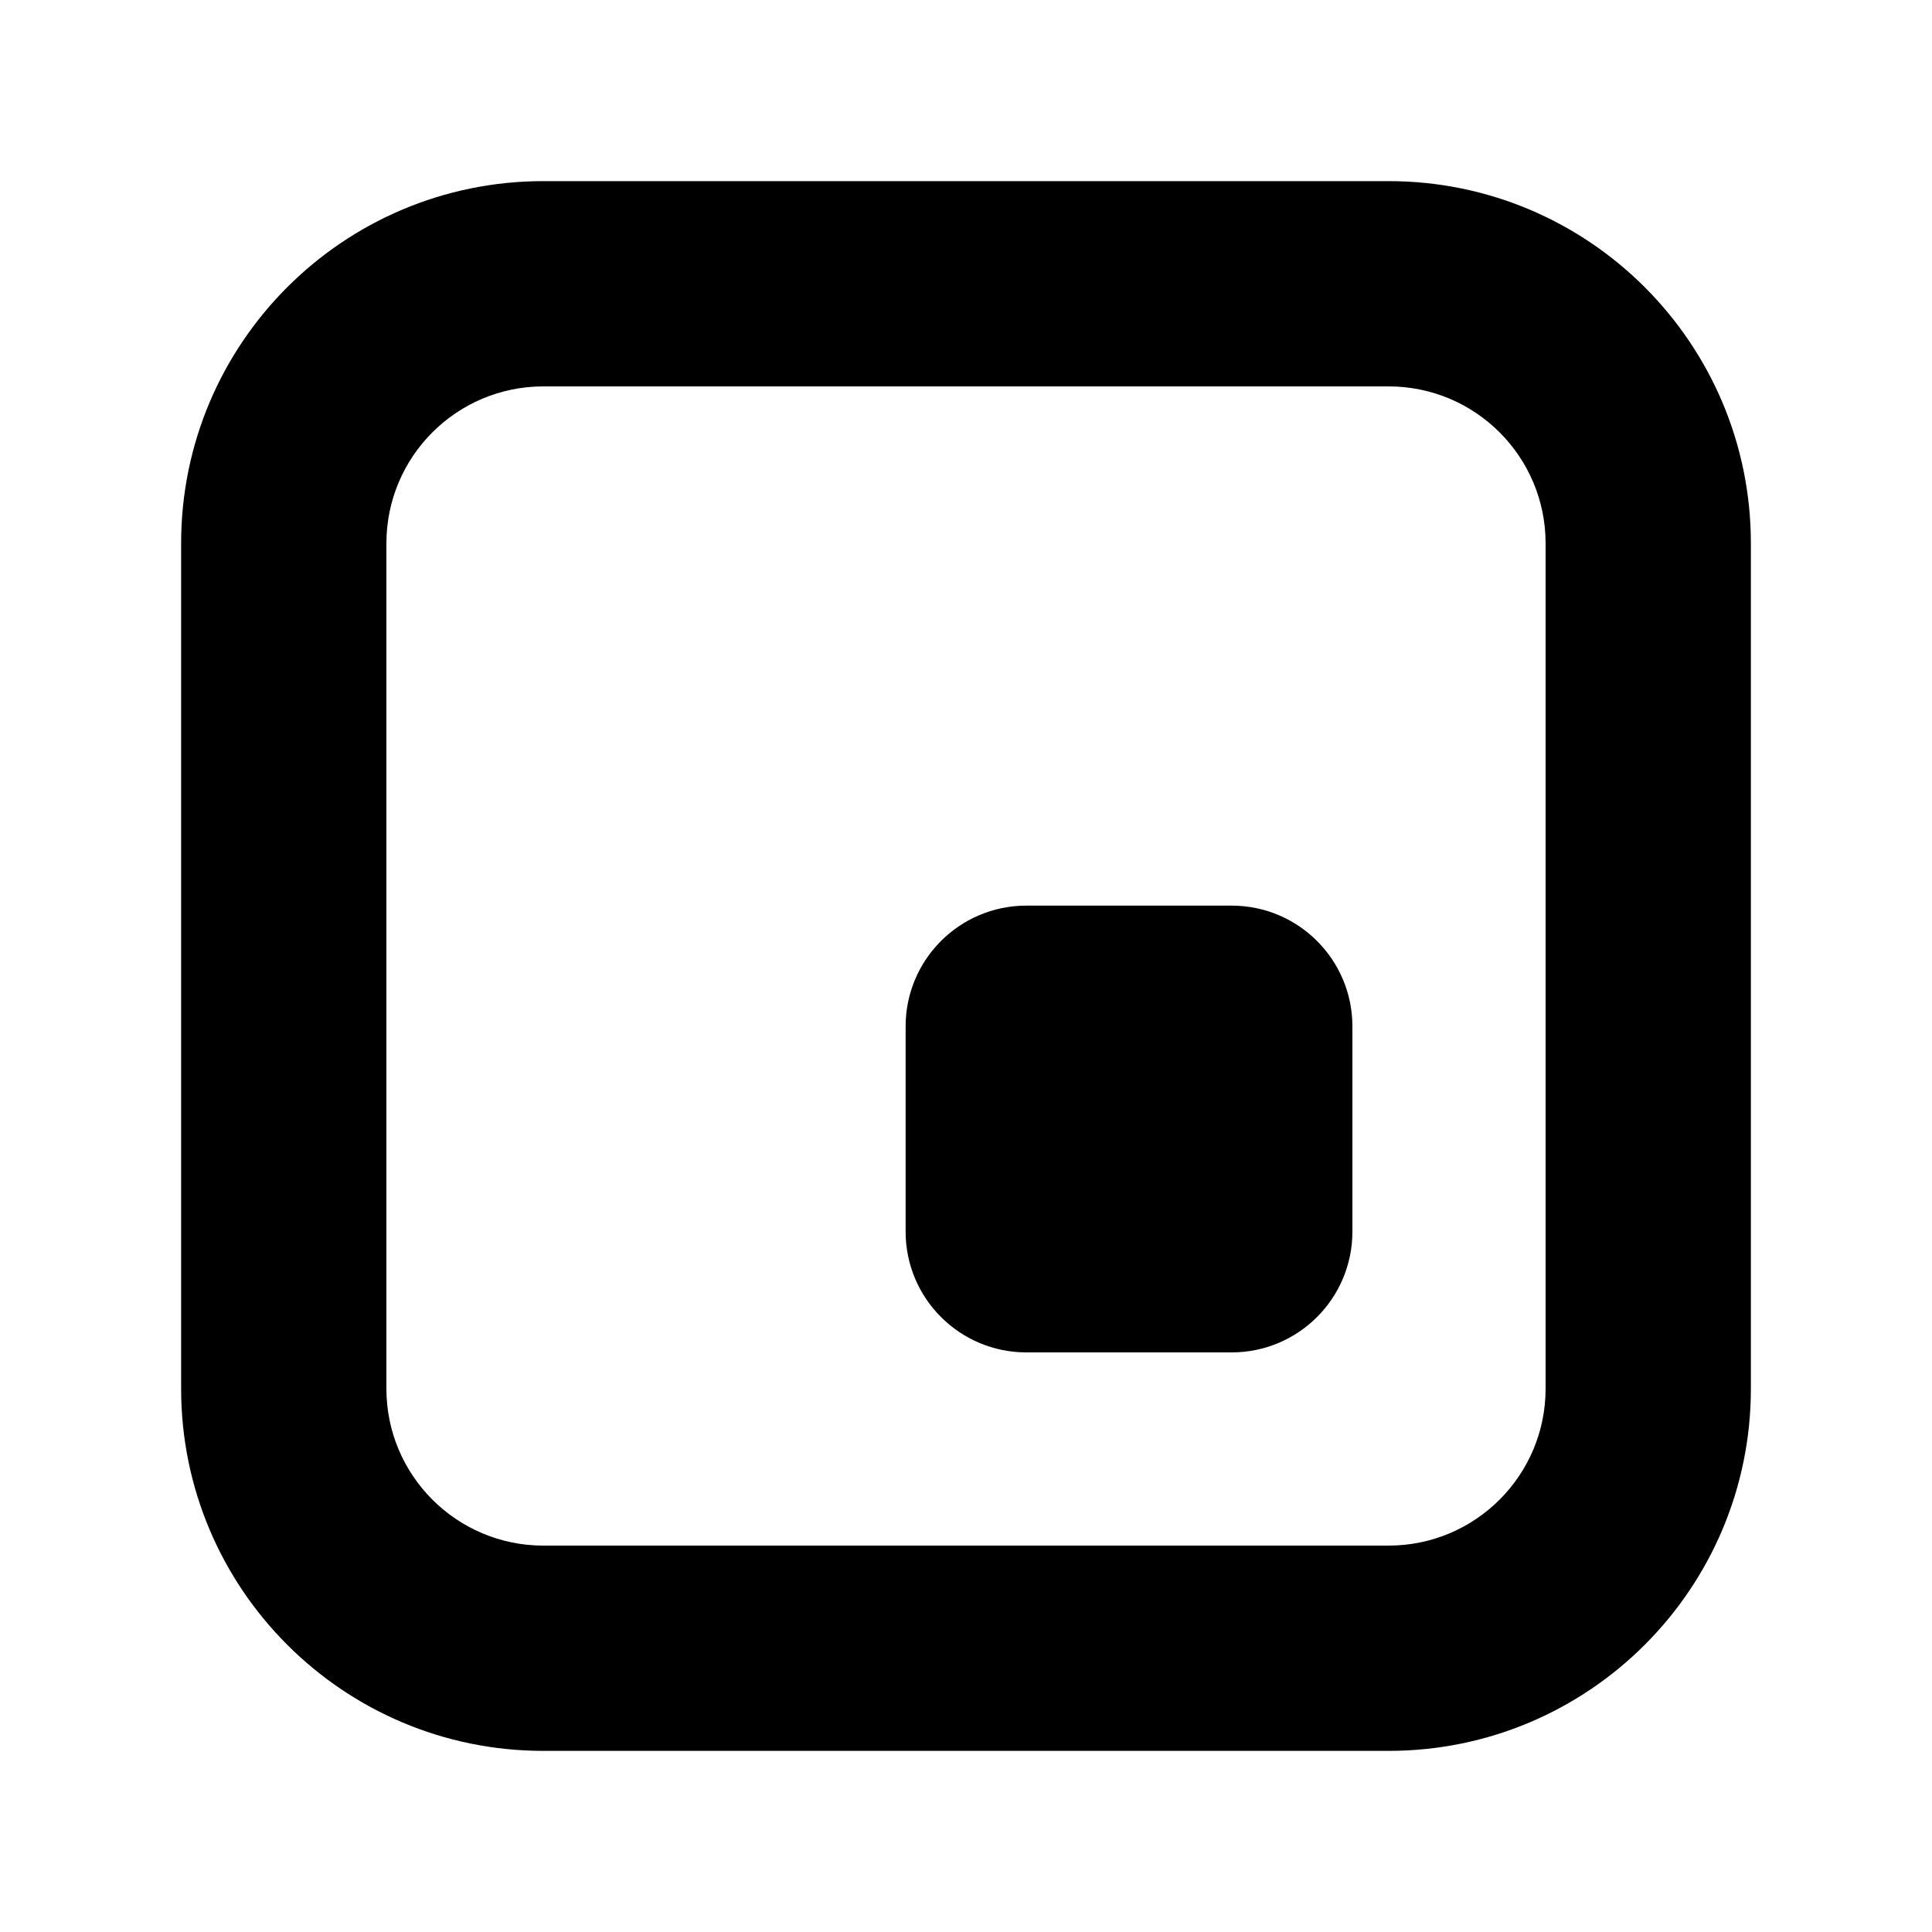
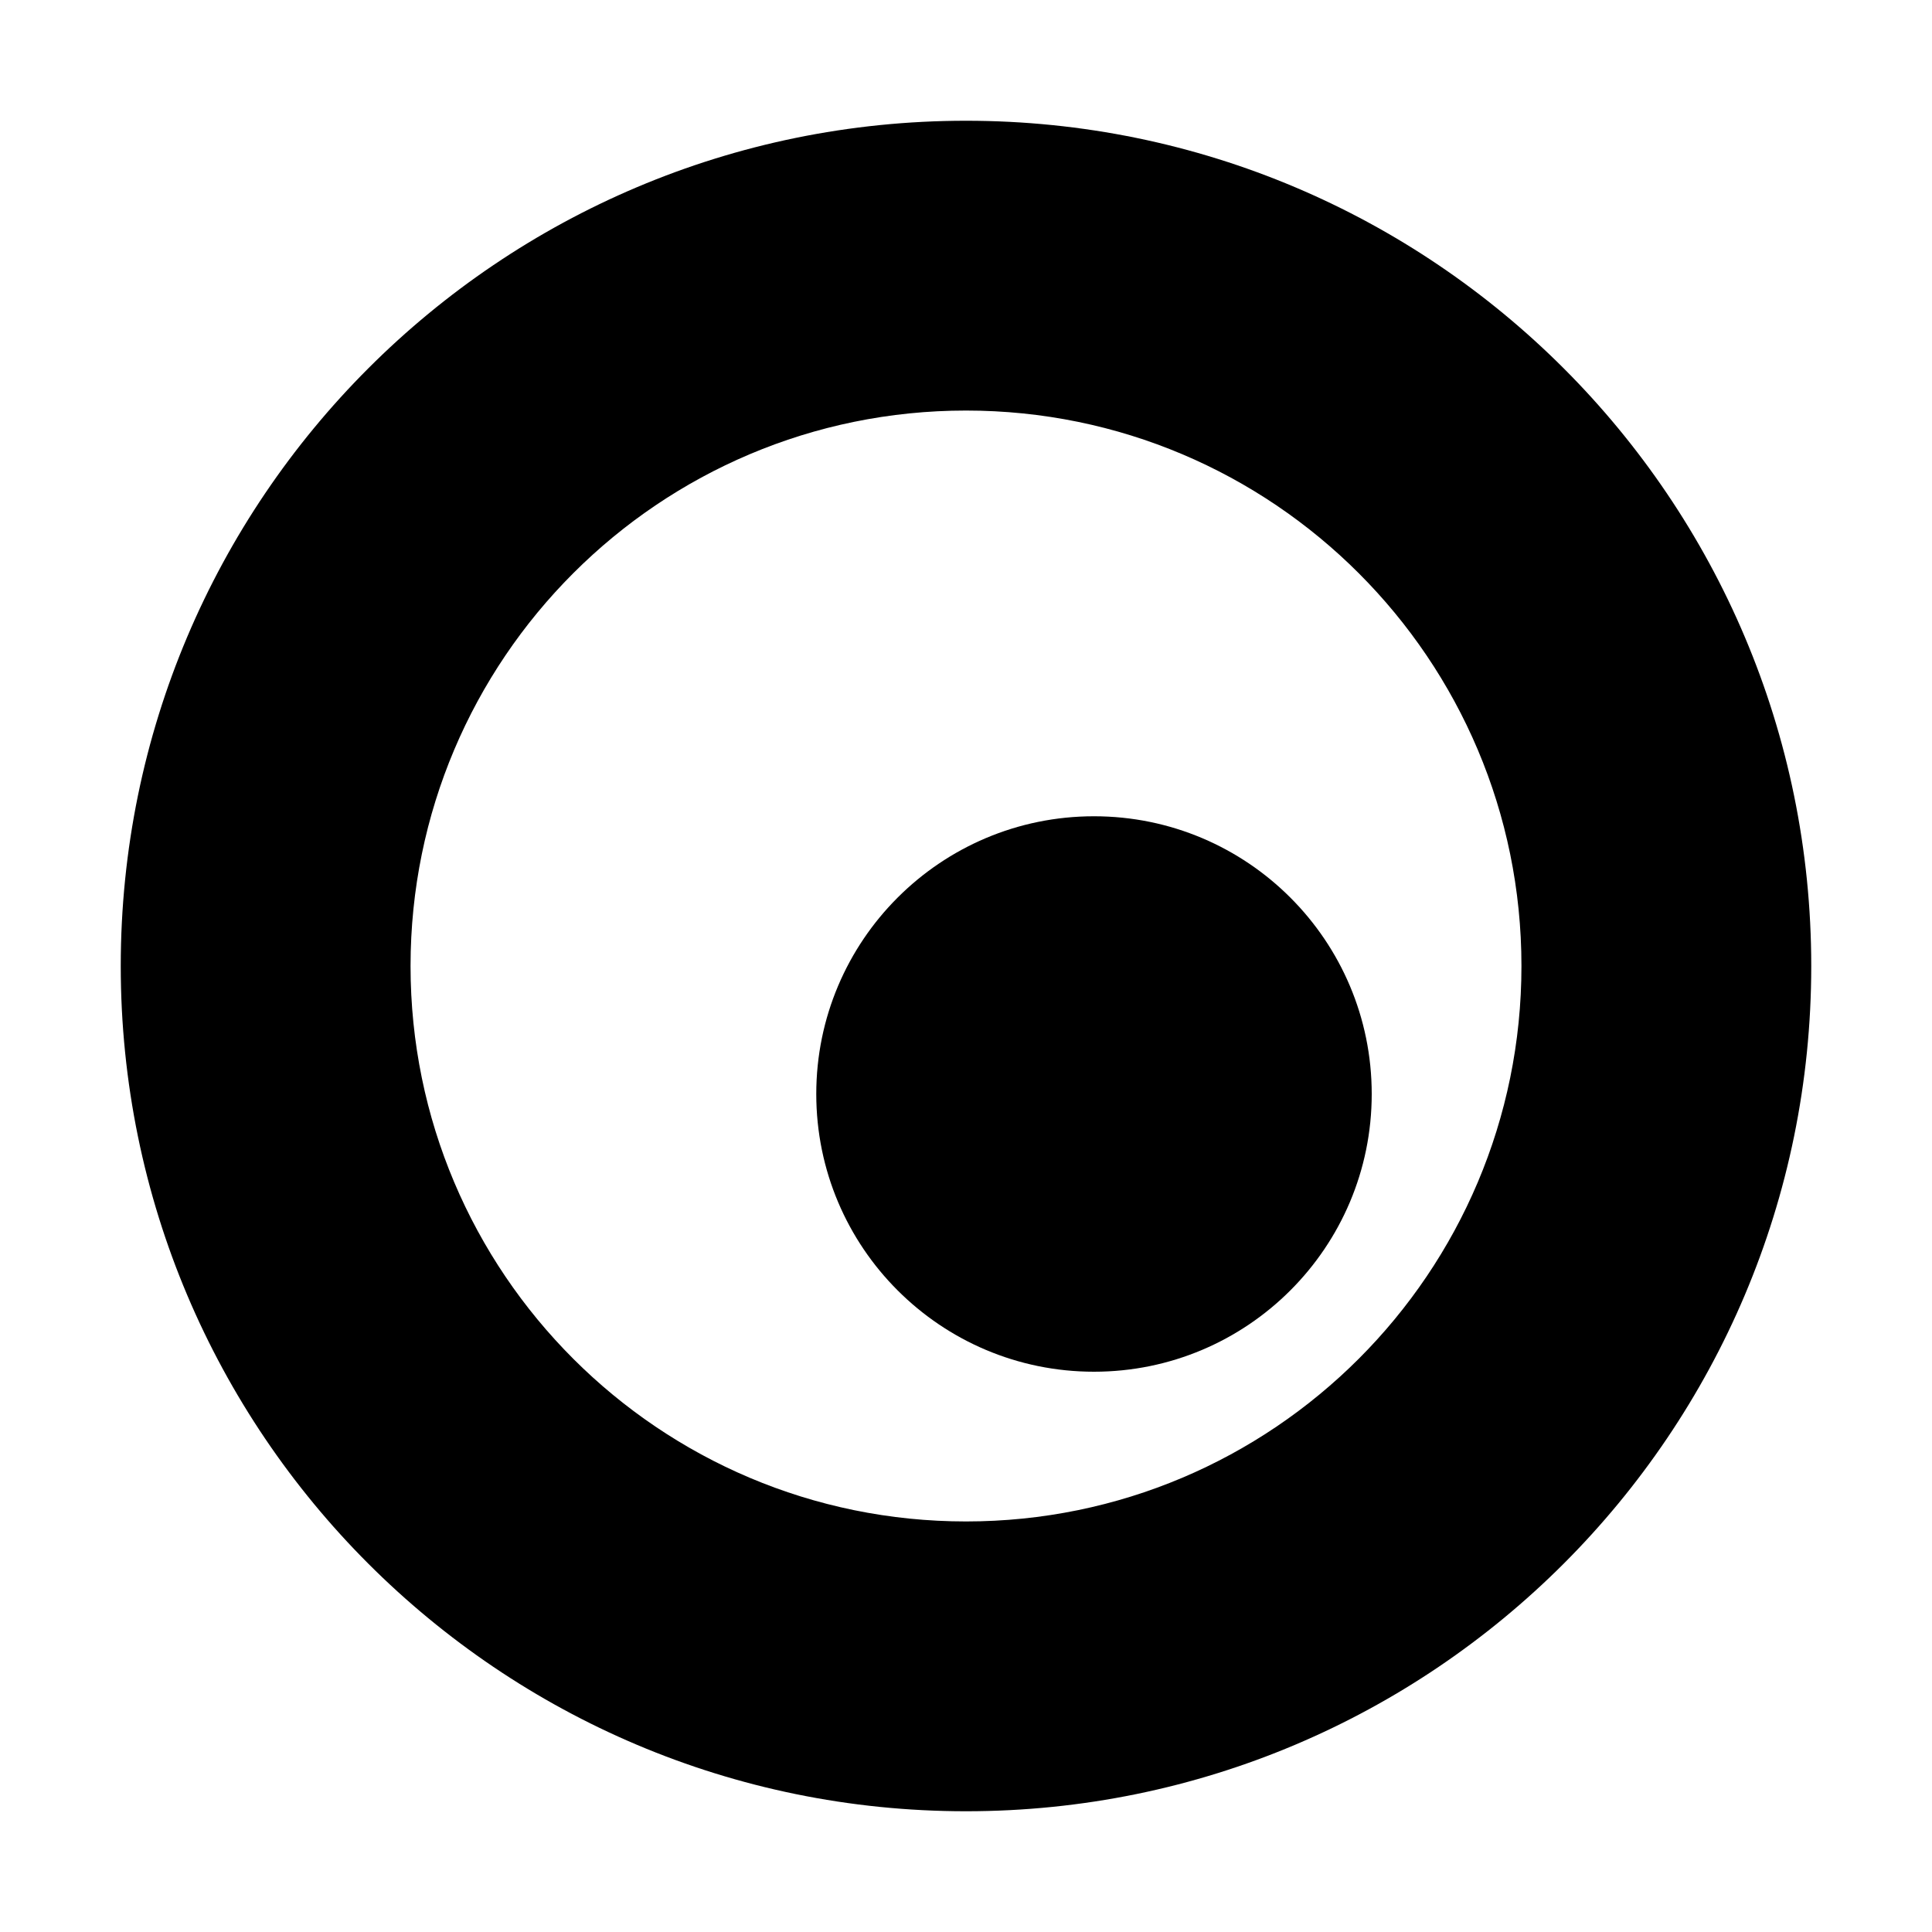
<svg xmlns="http://www.w3.org/2000/svg" viewBox="0 0 32 32">
-   <path fill="#000" fill-rule="evenodd" d="M9 3h14a6 6 0 0 1 6 6v14a6 6 0 0 1-6 6H9a6 6 0 0 1-6-6V9a6 6 0 0 1 6-6Zm0 3.4A2.6 2.6 0 0 0 6.4 9v14A2.6 2.6 0 0 0 9 25.6h14a2.6 2.6 0 0 0 2.6-2.6V9A2.6 2.6 0 0 0 23 6.4H9Z" />
-   <rect x="15" y="15" width="7.4" height="7.4" rx="2" fill="#000" />
+   <path fill="#000" fill-rule="evenodd" d="M16 2a14 14 0 1 1 0 28 14 14 0 0 1 0-28Zm0 4.8a9.2 9.2 0 1 0 0 18.4 9.2 9.2 0 0 0 0-18.4Z" />
+   <circle cx="18.12" cy="18.12" r="4.6" fill="#000" />
</svg>
